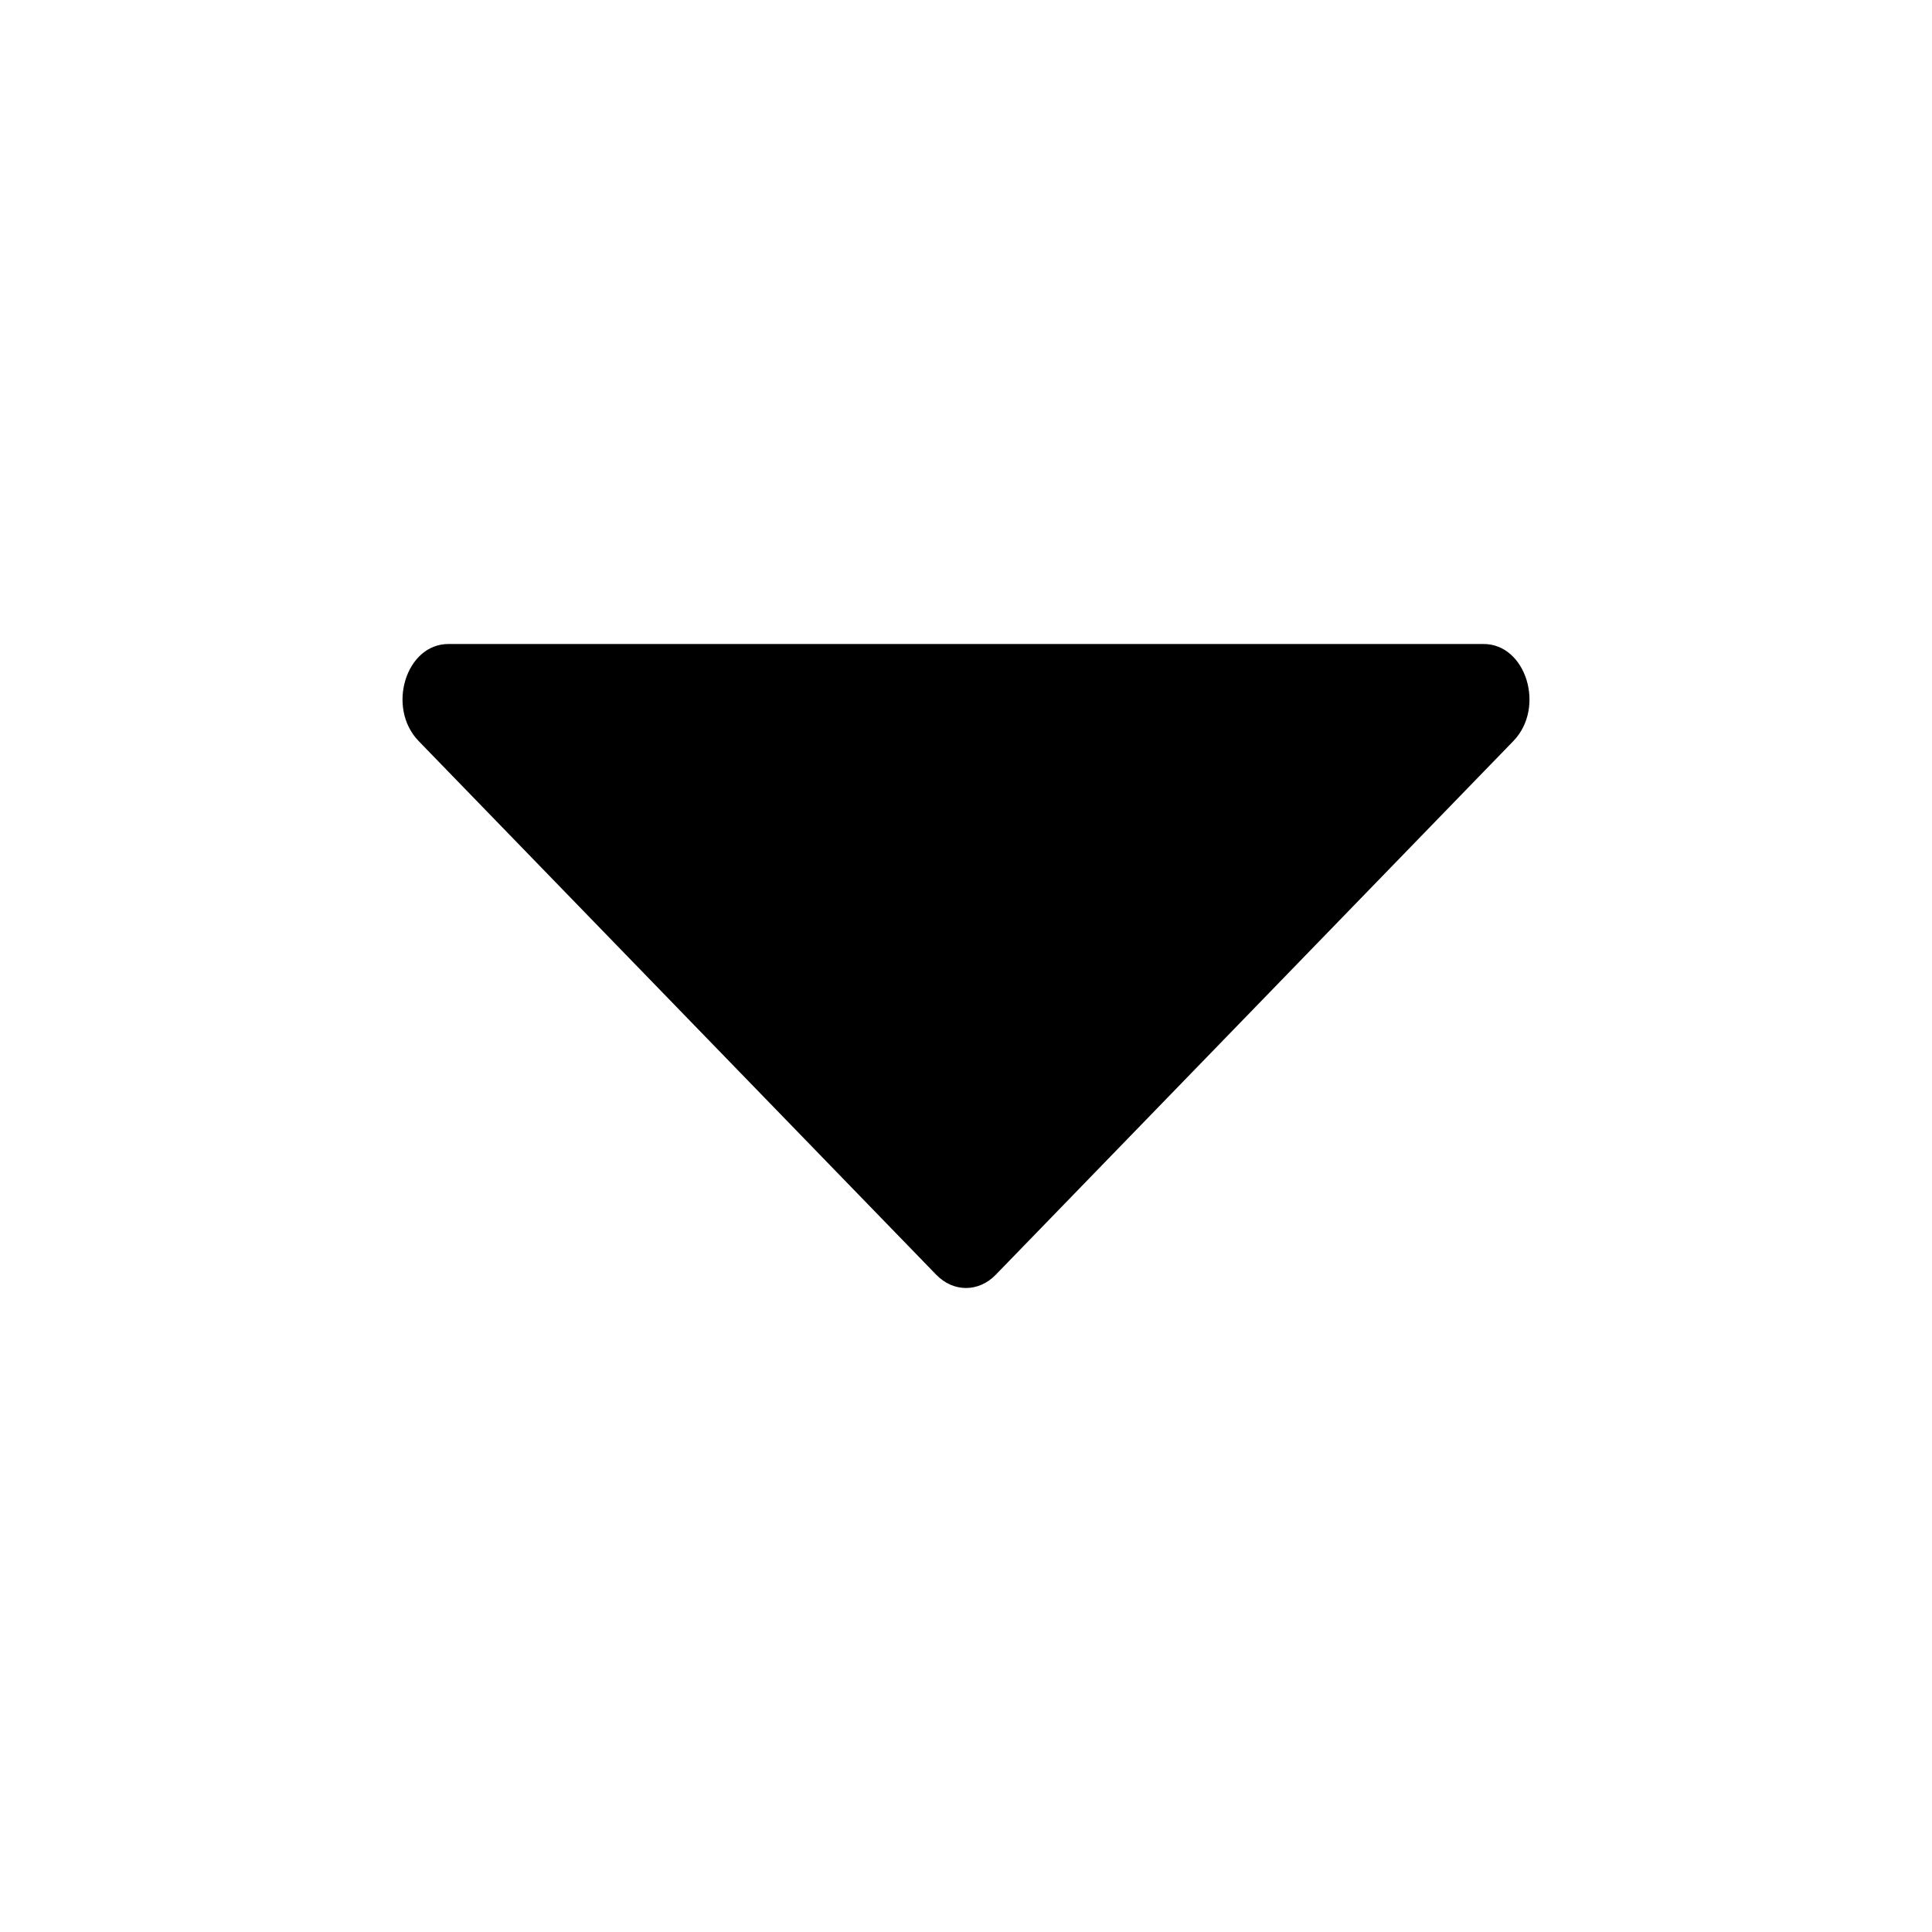
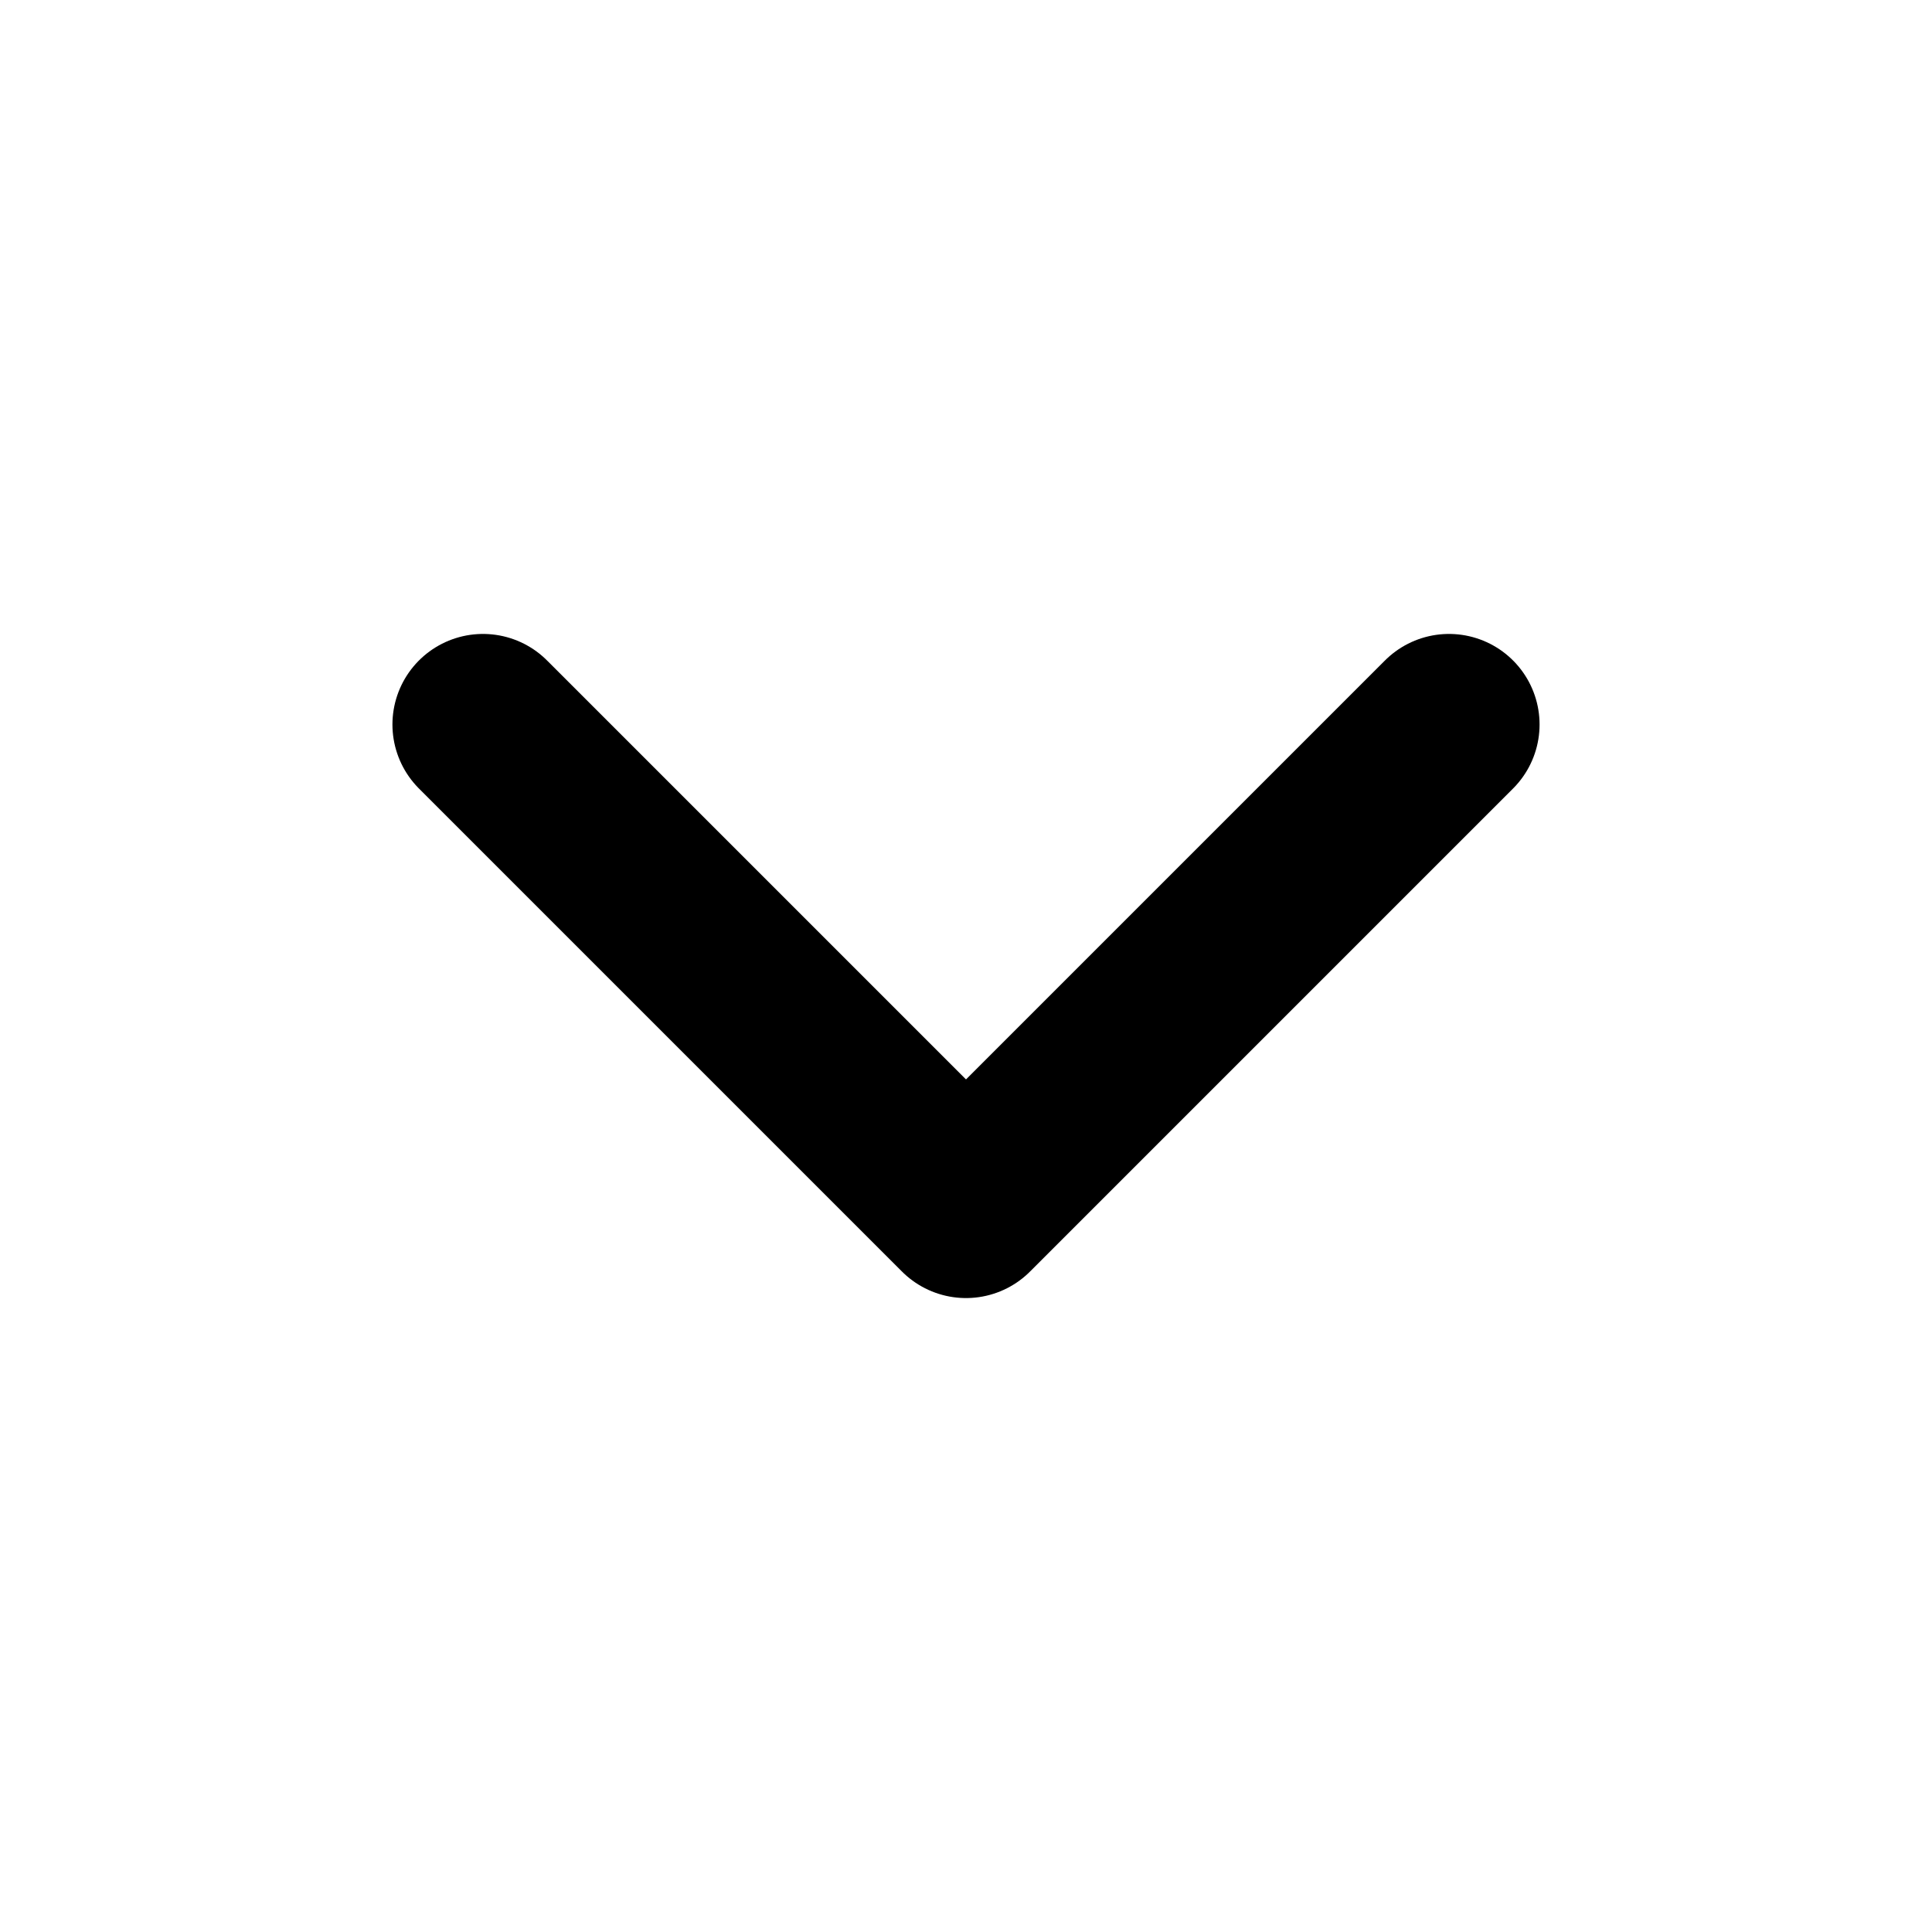
- <svg xmlns="http://www.w3.org/2000/svg" width="1em" height="1em" viewBox="0 0 24 24">
-   <path fill="currentColor" d="m12.37 15.835l6.43-6.63C19.201 8.79 18.958 8 18.43 8H5.57c-.528 0-.771.79-.37 1.205l6.43 6.63c.213.22.527.22.74 0" />
+ <svg xmlns="http://www.w3.org/2000/svg" width="1em" height="1em" viewBox="0 0 16 16" fill="none" stroke="currentColor" stroke-width="1.5" stroke-linecap="round" stroke-linejoin="round">
+   <path d="m4 6 4 4 4-4" />
</svg>
